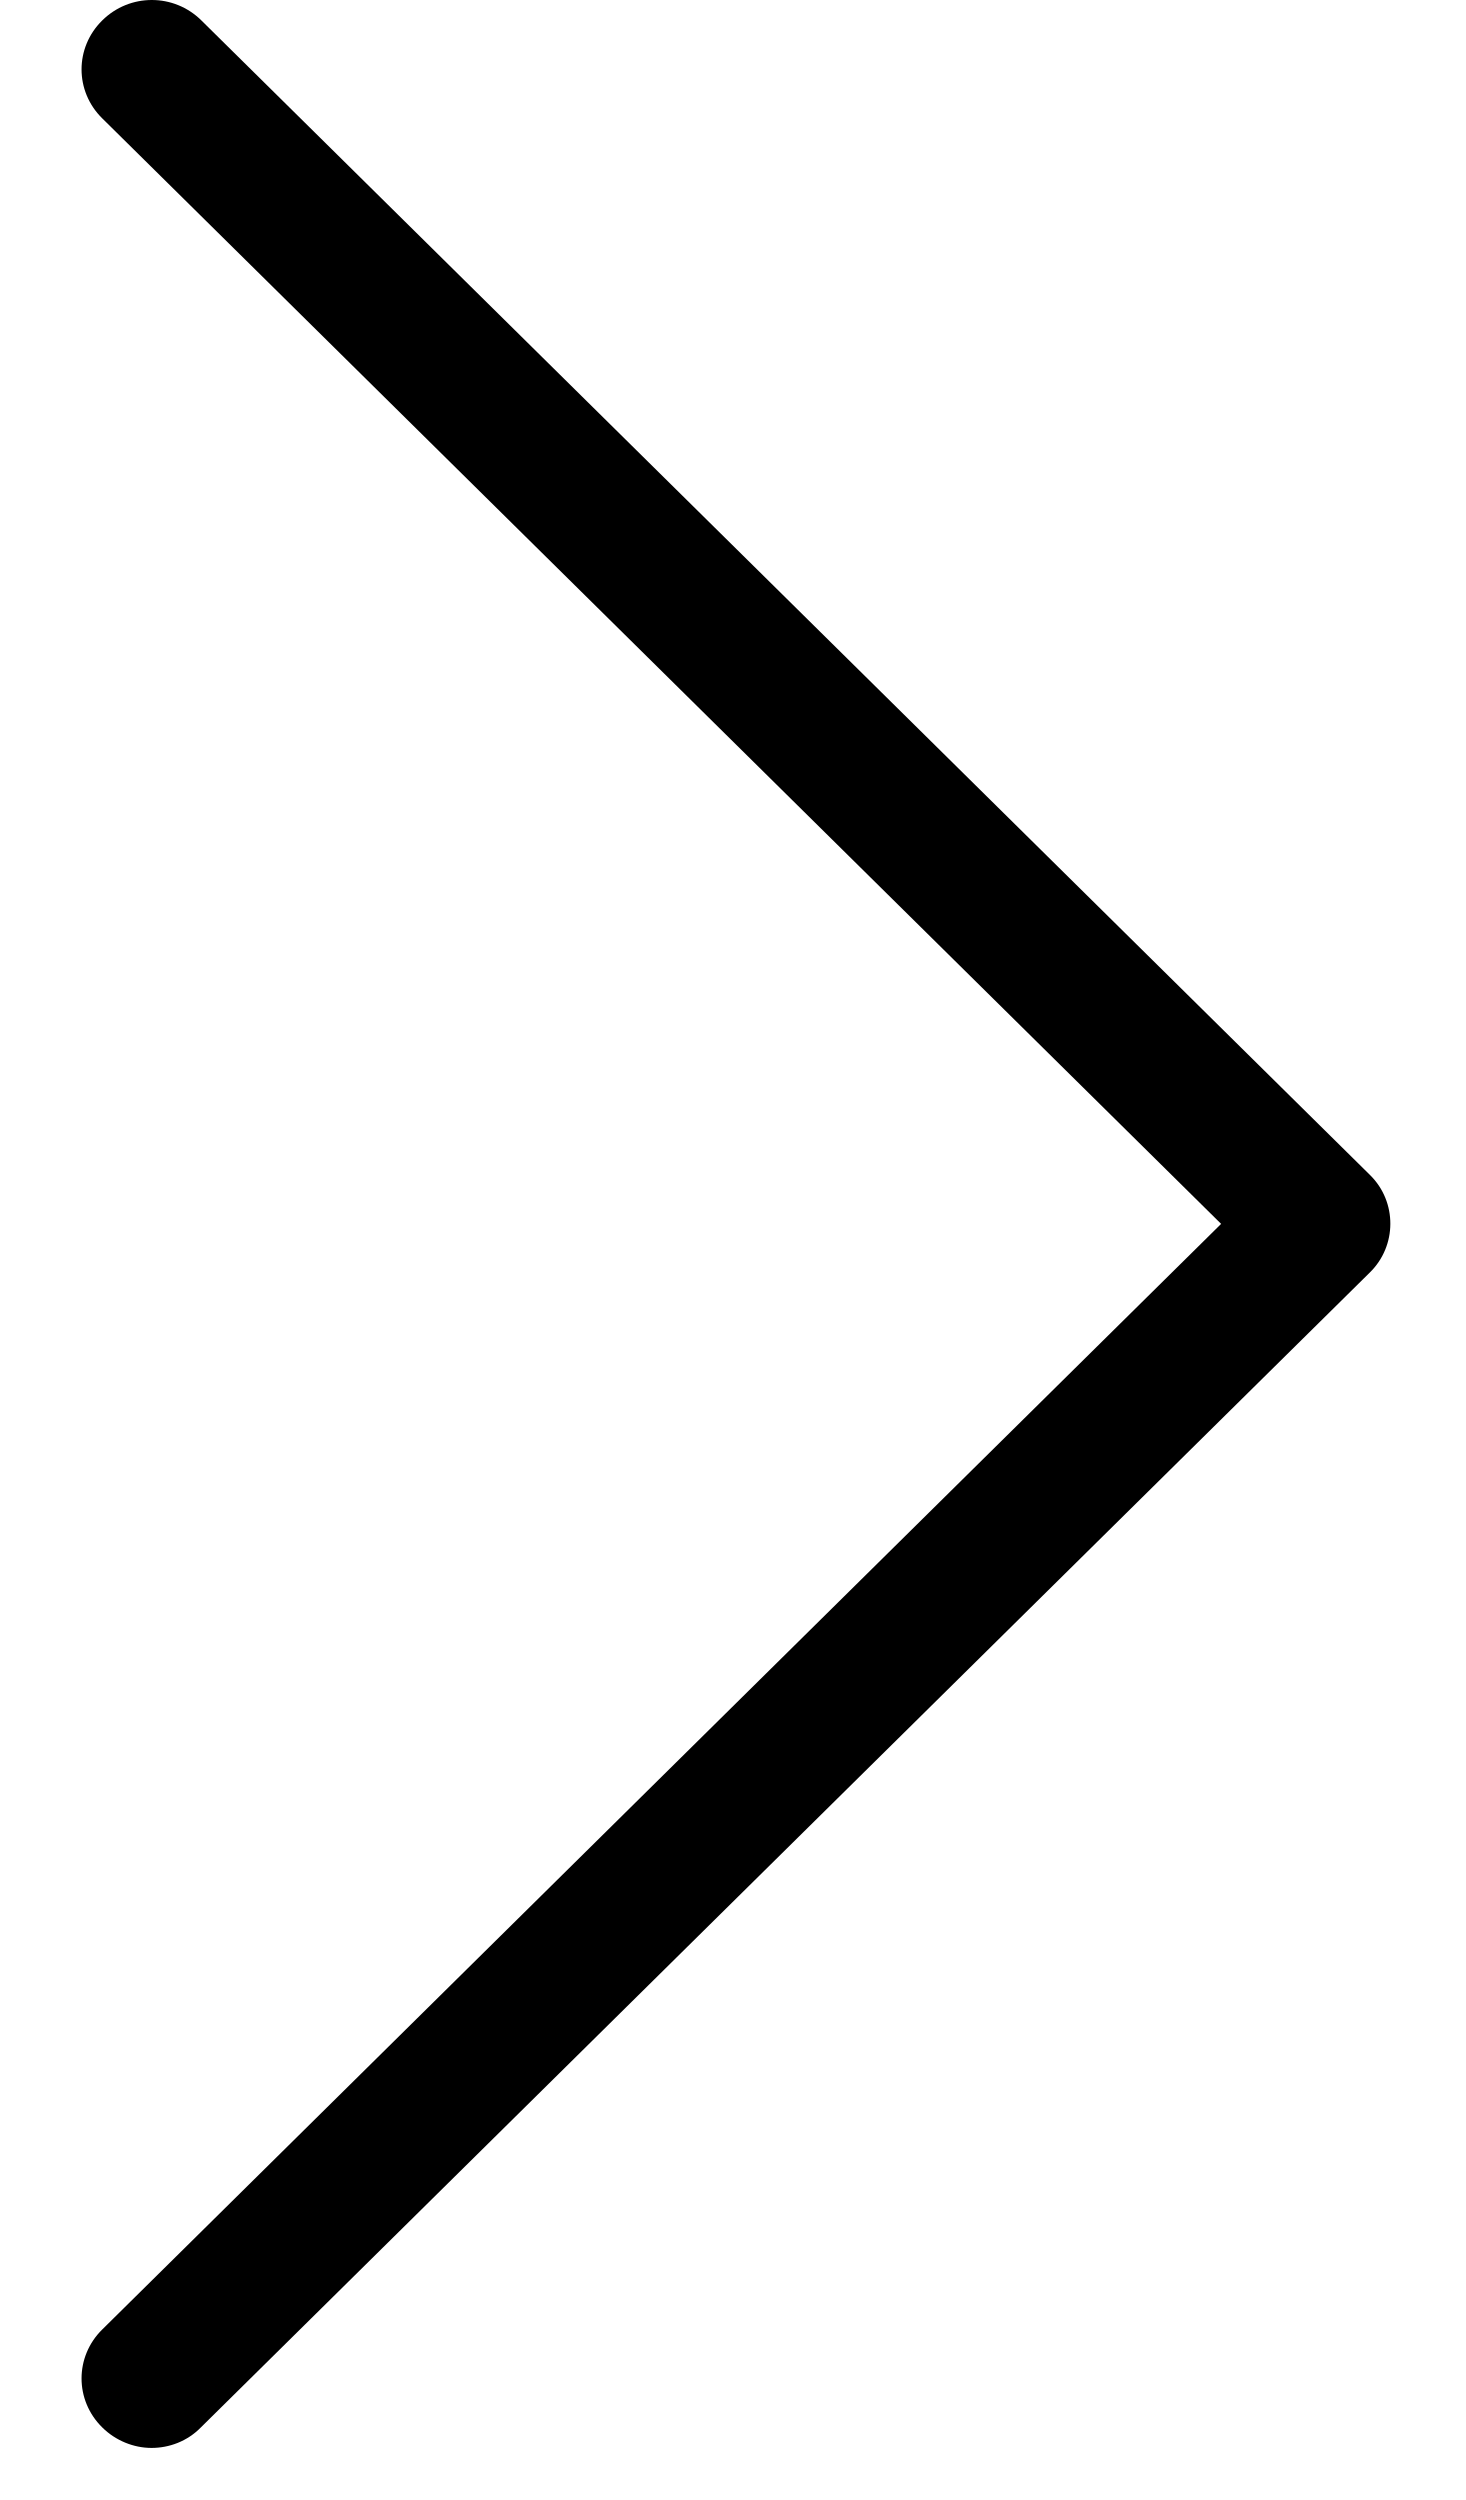
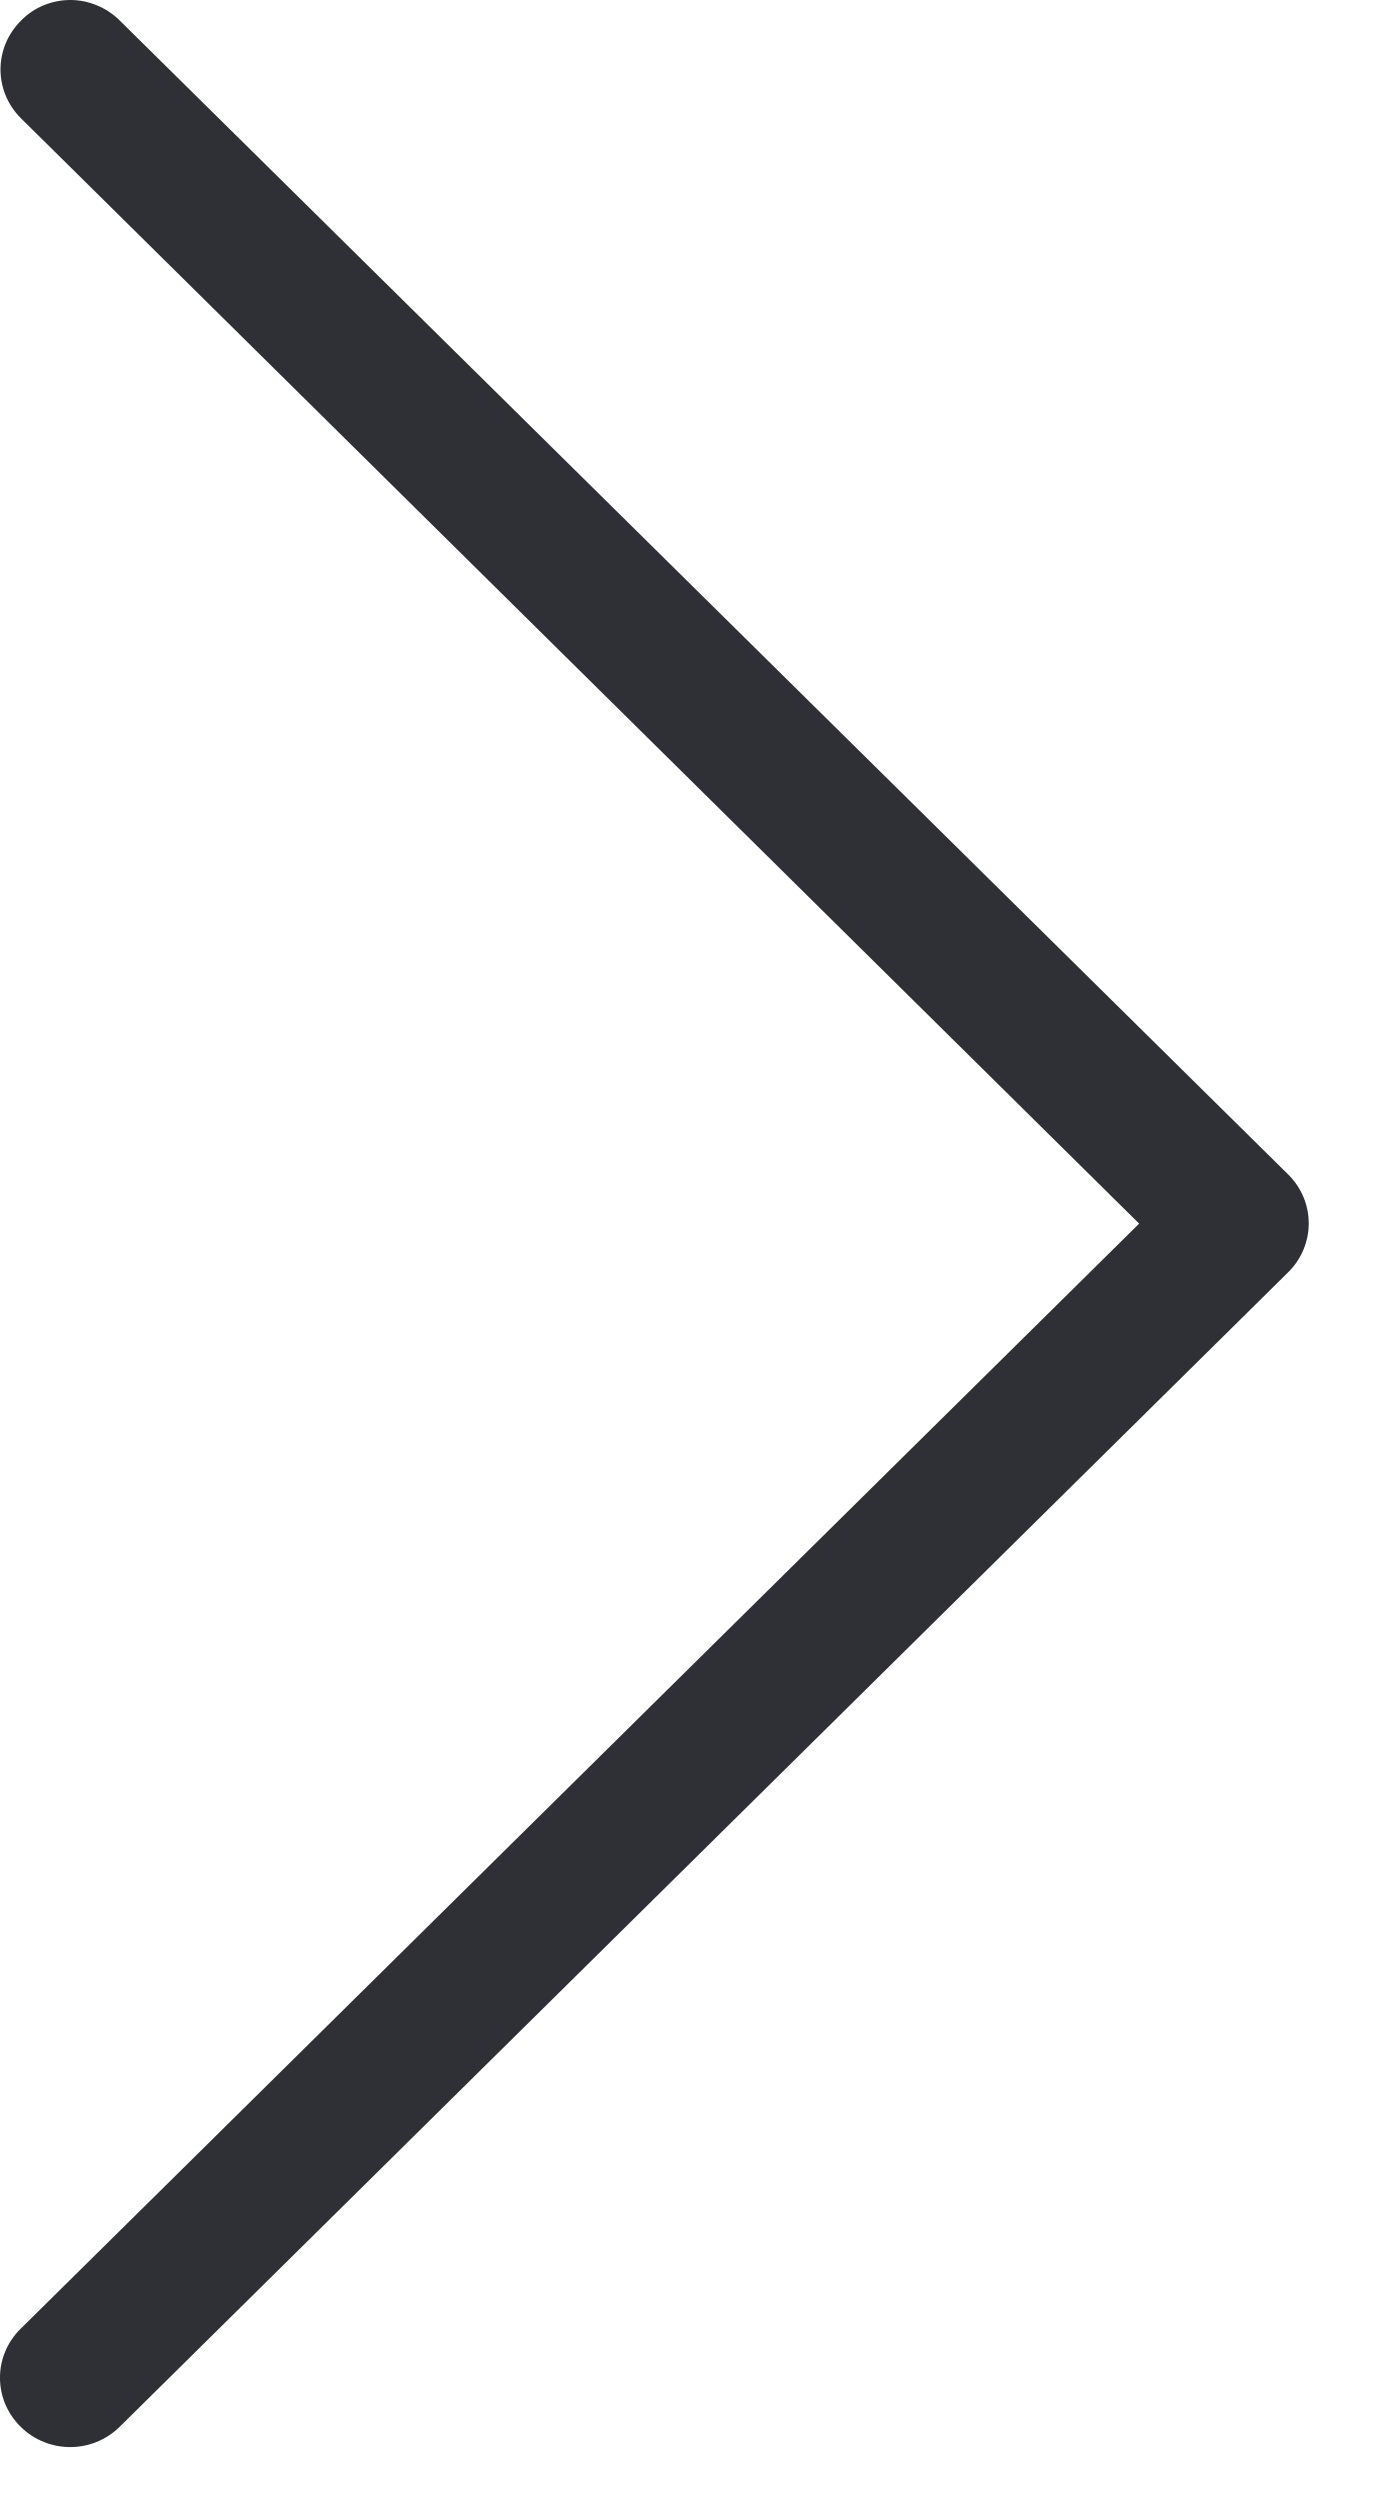
- <svg xmlns="http://www.w3.org/2000/svg" width="17" height="29" viewBox="0 0 17 29" fill="none">
-   <path d="M15.894 13.632L2.336 0.237C2.017 -0.079 1.505 -0.079 1.186 0.237C0.866 0.552 0.866 1.058 1.186 1.373L14.165 14.197L1.186 27.022C0.866 27.337 0.866 27.843 1.186 28.158C1.342 28.313 1.553 28.396 1.758 28.396C1.963 28.396 2.173 28.319 2.33 28.158L15.888 14.763C16.207 14.453 16.207 13.941 15.894 13.632Z" fill="black" />
+ <svg xmlns="http://www.w3.org/2000/svg" width="16" height="29" viewBox="0 0 16 29" fill="none">
+   <path d="M13.214 14.194L0.239 27.014C-0.08 27.329 -0.08 27.835 0.239 28.15C0.559 28.465 1.07 28.465 1.389 28.15L14.942 14.759C15.261 14.444 15.261 13.938 14.942 13.623L1.389 0.238C1.233 0.083 1.022 -2.28882e-05 0.817 -2.28882e-05C0.613 -2.28882e-05 0.402 0.077 0.245 0.238C-0.074 0.553 -0.074 1.059 0.245 1.374L13.214 14.194Z" fill="#2F3035" />
</svg>
